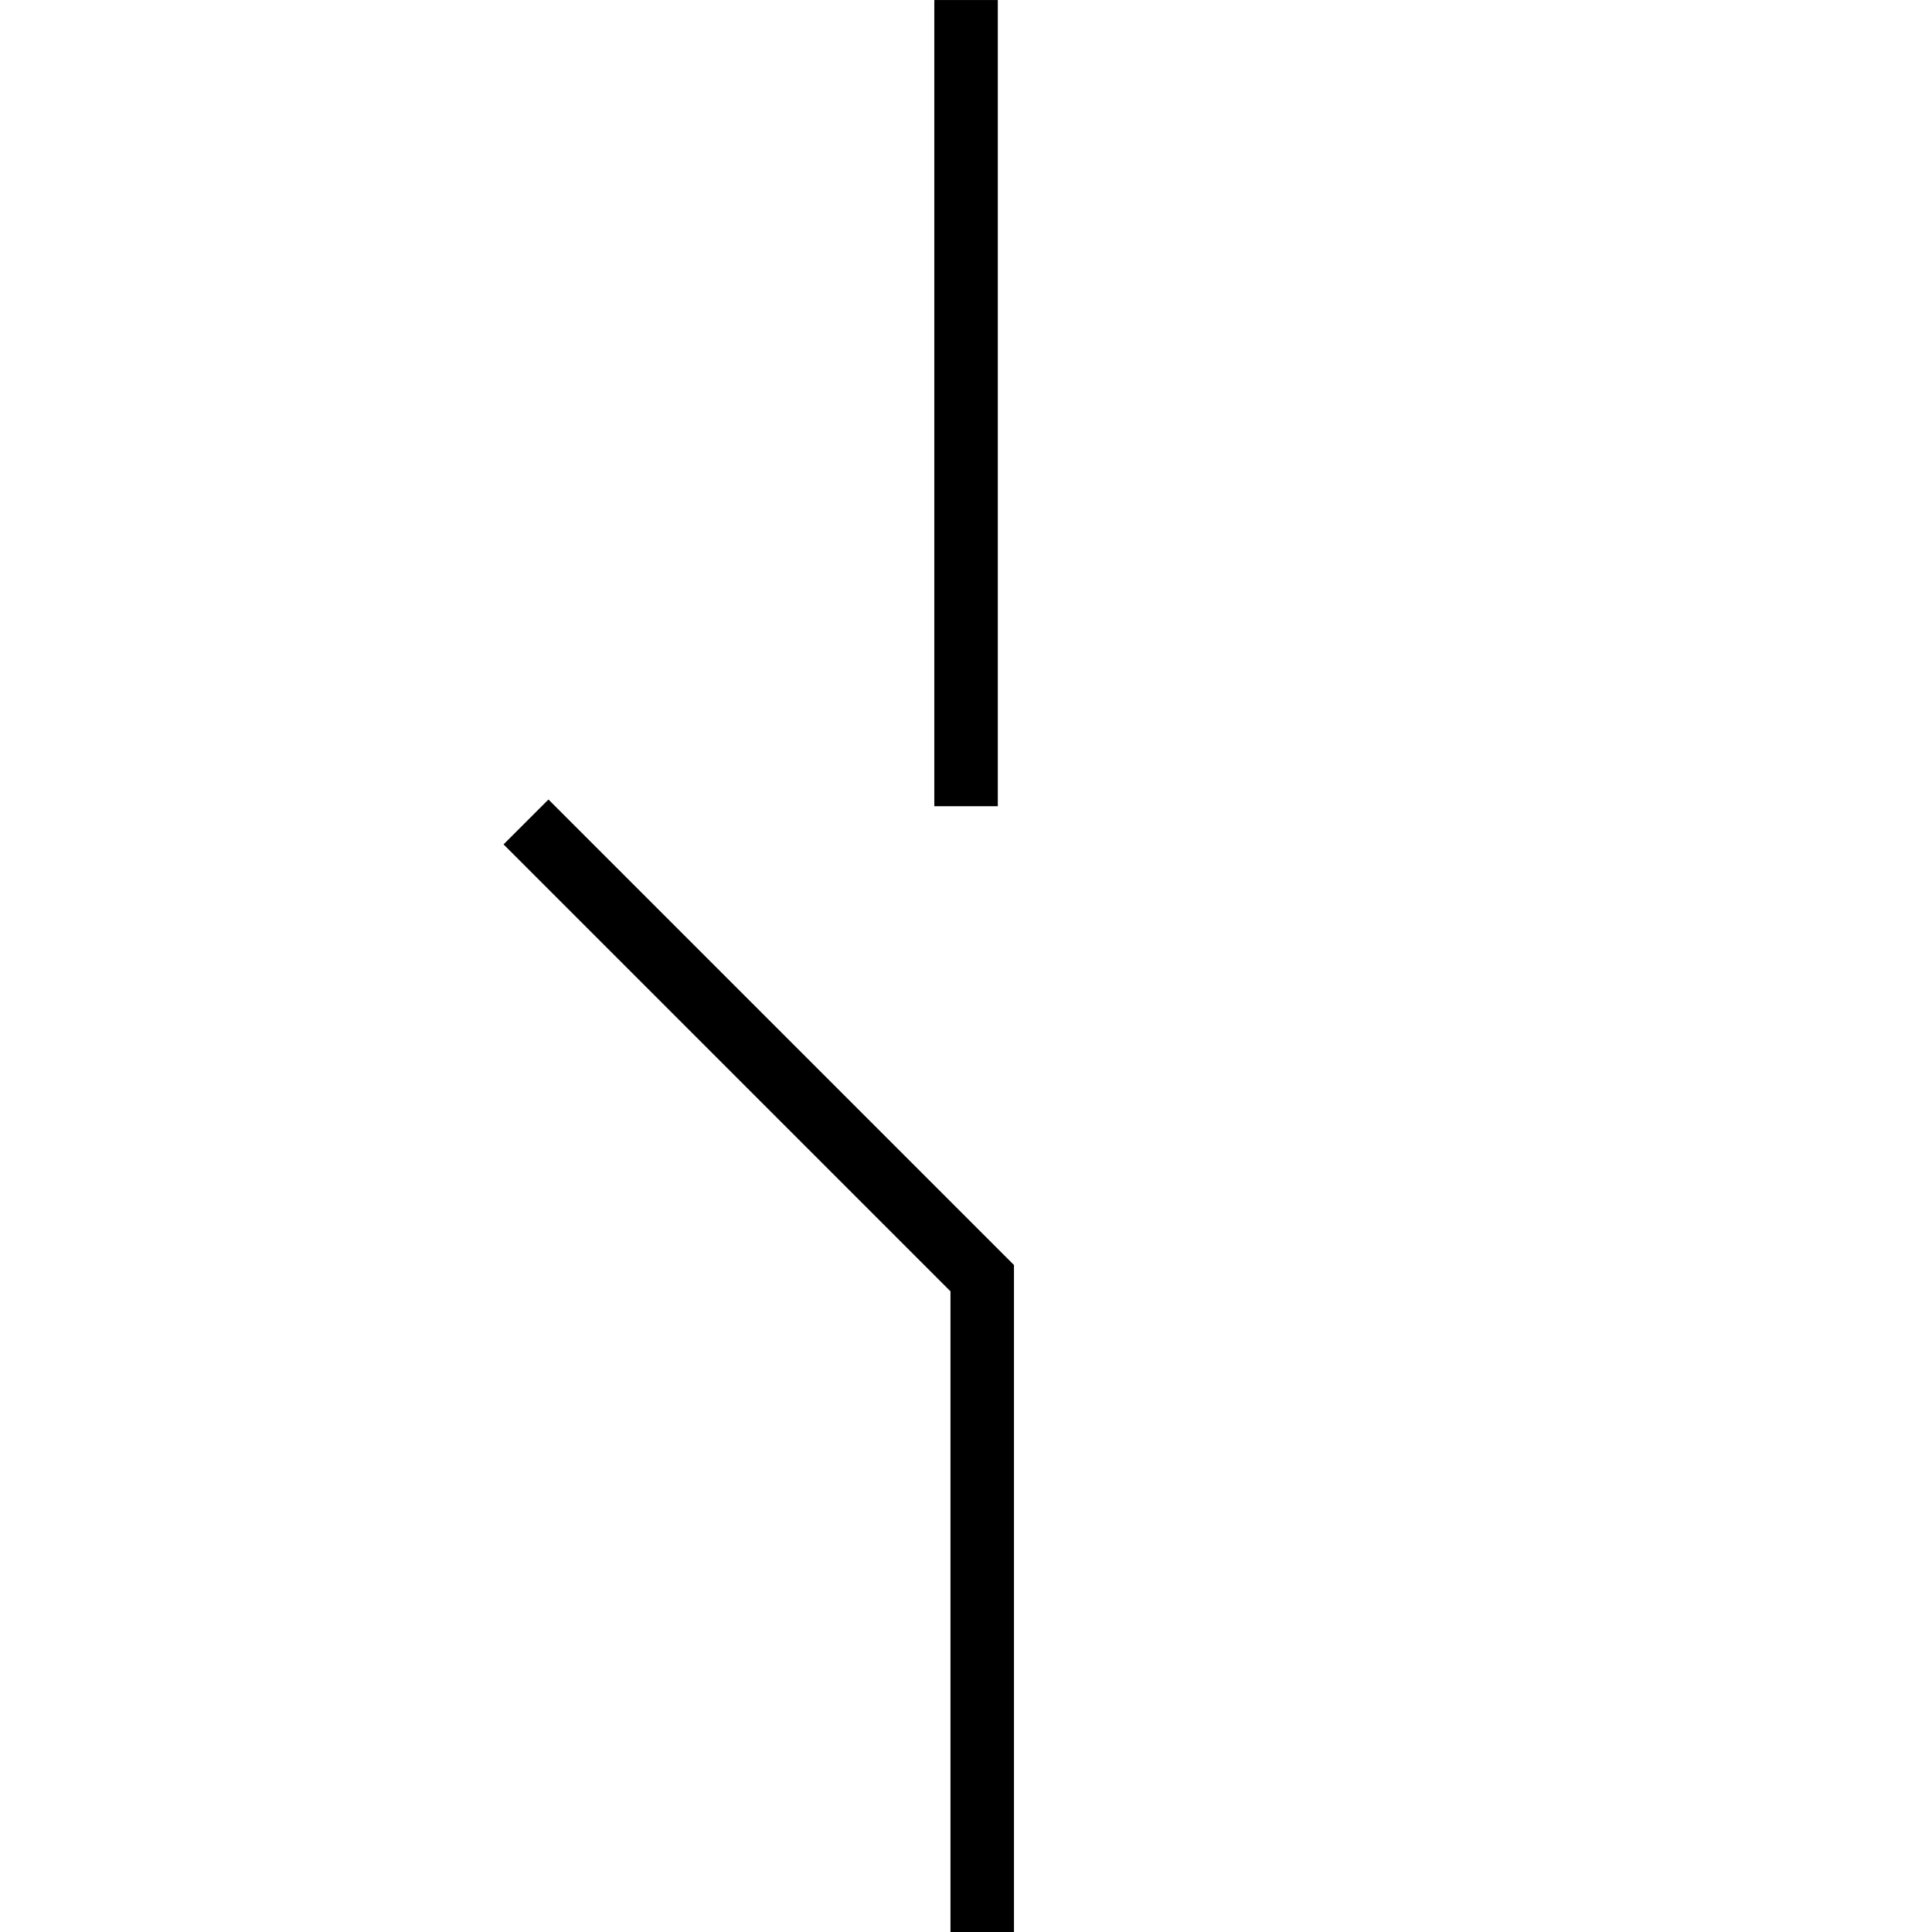
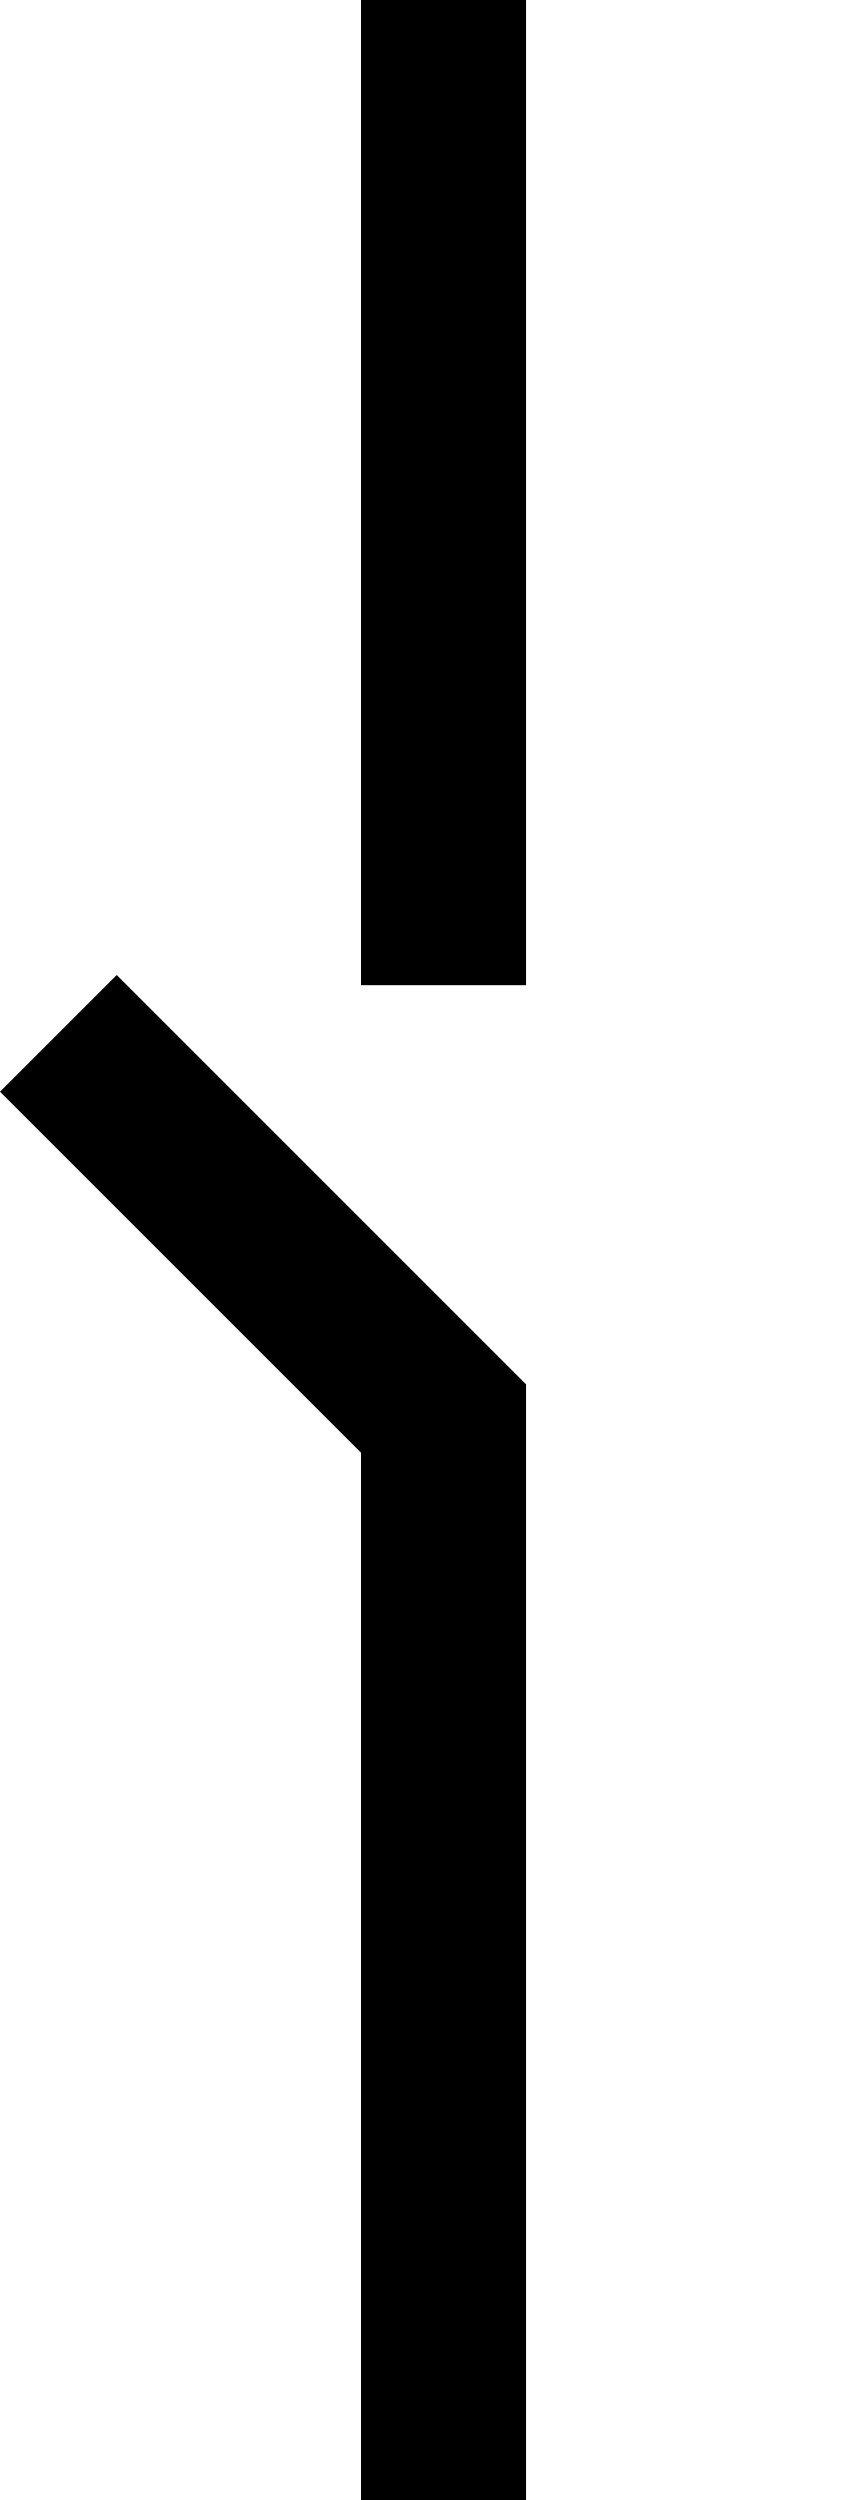
- <svg xmlns="http://www.w3.org/2000/svg" width="13.509mm" height="13.509mm" viewBox="0 0 13.509 13.509" version="1.1" id="svg1">
+ <svg xmlns="http://www.w3.org/2000/svg" width="6.781mm" height="20.042mm" viewBox="0 0 6.781 20.042" version="1.1" id="svg1">
  <defs id="defs1" />
-   <rect style="fill:none;stroke:none;stroke-width:3.775" id="rect1" width="13.509" height="13.509" x="2.4017622e-06" y="1.987509e-07" />
-   <g id="layer1" transform="translate(-126.1842,-38.87215)">
-     <g id="g134" style="display:inline" transform="translate(-104.2179,18.98938)">
-       <path style="fill:none;stroke:#000000;stroke-width:0.444;stroke-dasharray:none" d="M 237.157,19.883 V 25.52" id="path133" />
-       <path style="fill:none;stroke:#000000;stroke-width:0.444;stroke-dasharray:none" d="m 234.08,25.63 3.19,3.19 V 33.66" id="path134" />
-     </g>
+   <g id="g2" transform="translate(0.4677228)">
+     <path style="fill:none;stroke:#000000;stroke-width:1.323" d="M 3.088,0 V 7.898" id="path1" />
+     <path style="fill:none;stroke:#000000;stroke-width:1.323" d="M 3.088,20.042 V 11.372 L 0,8.284" id="path2" />
  </g>
</svg>
